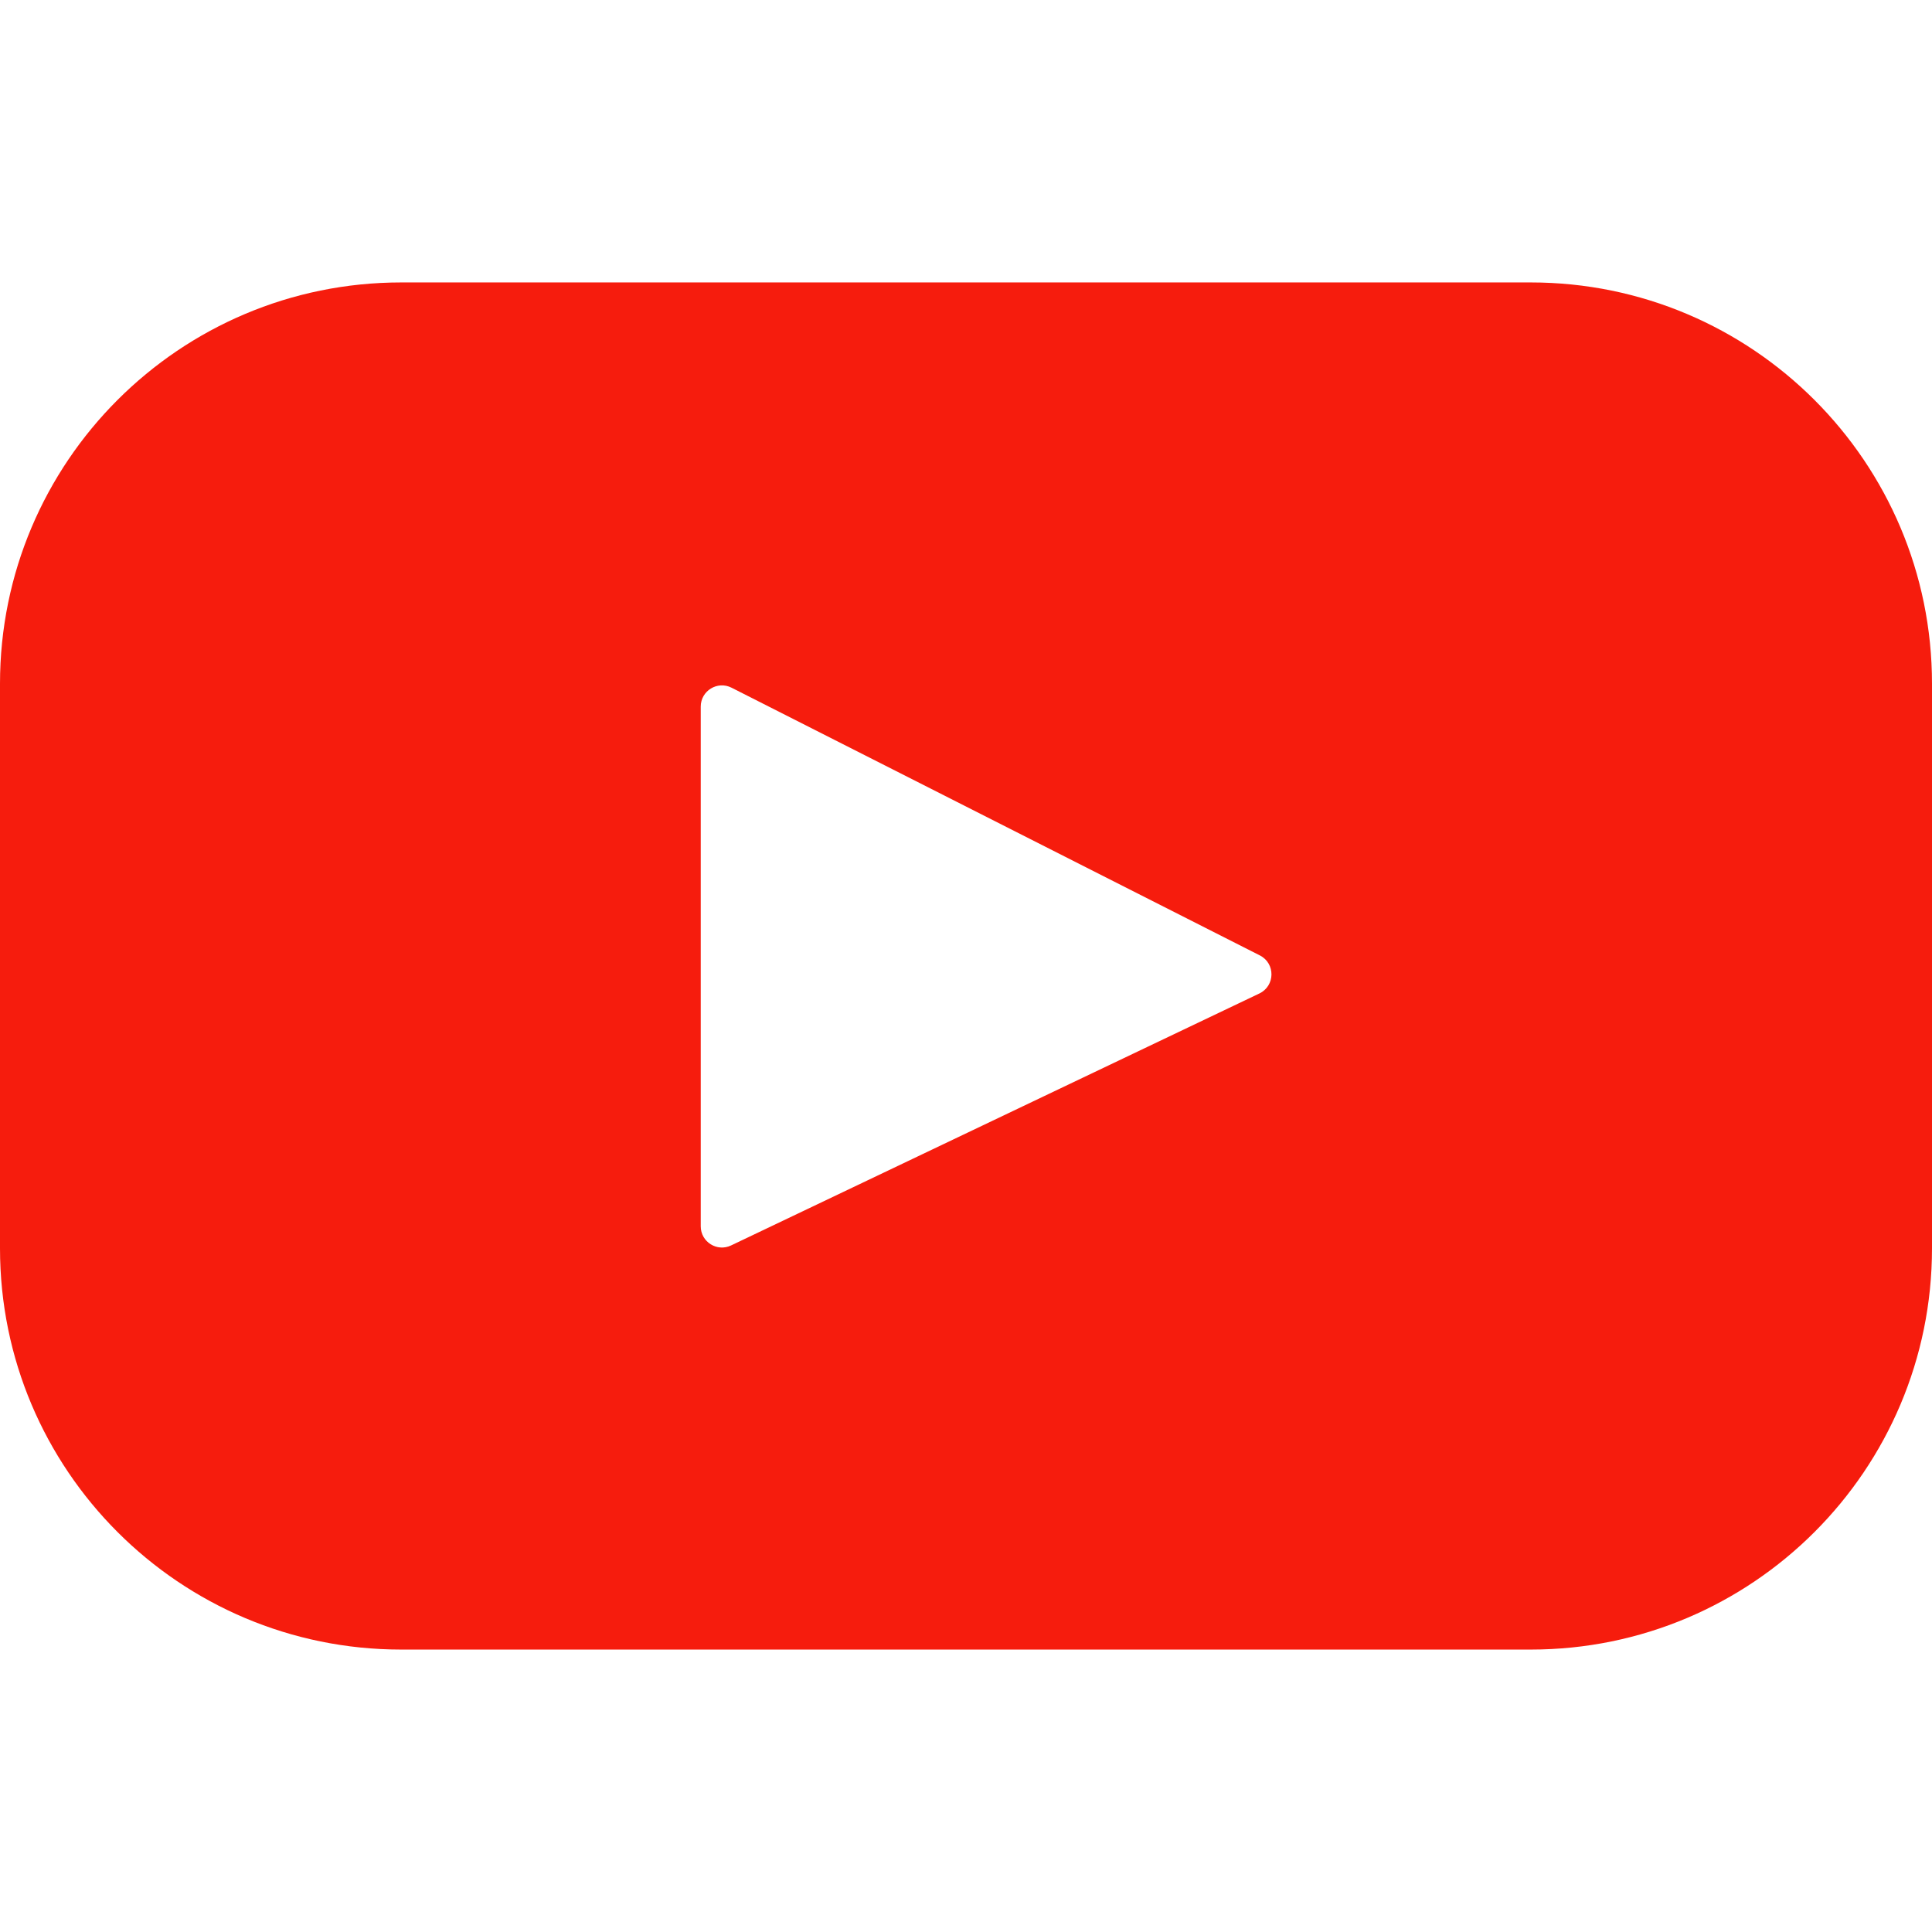
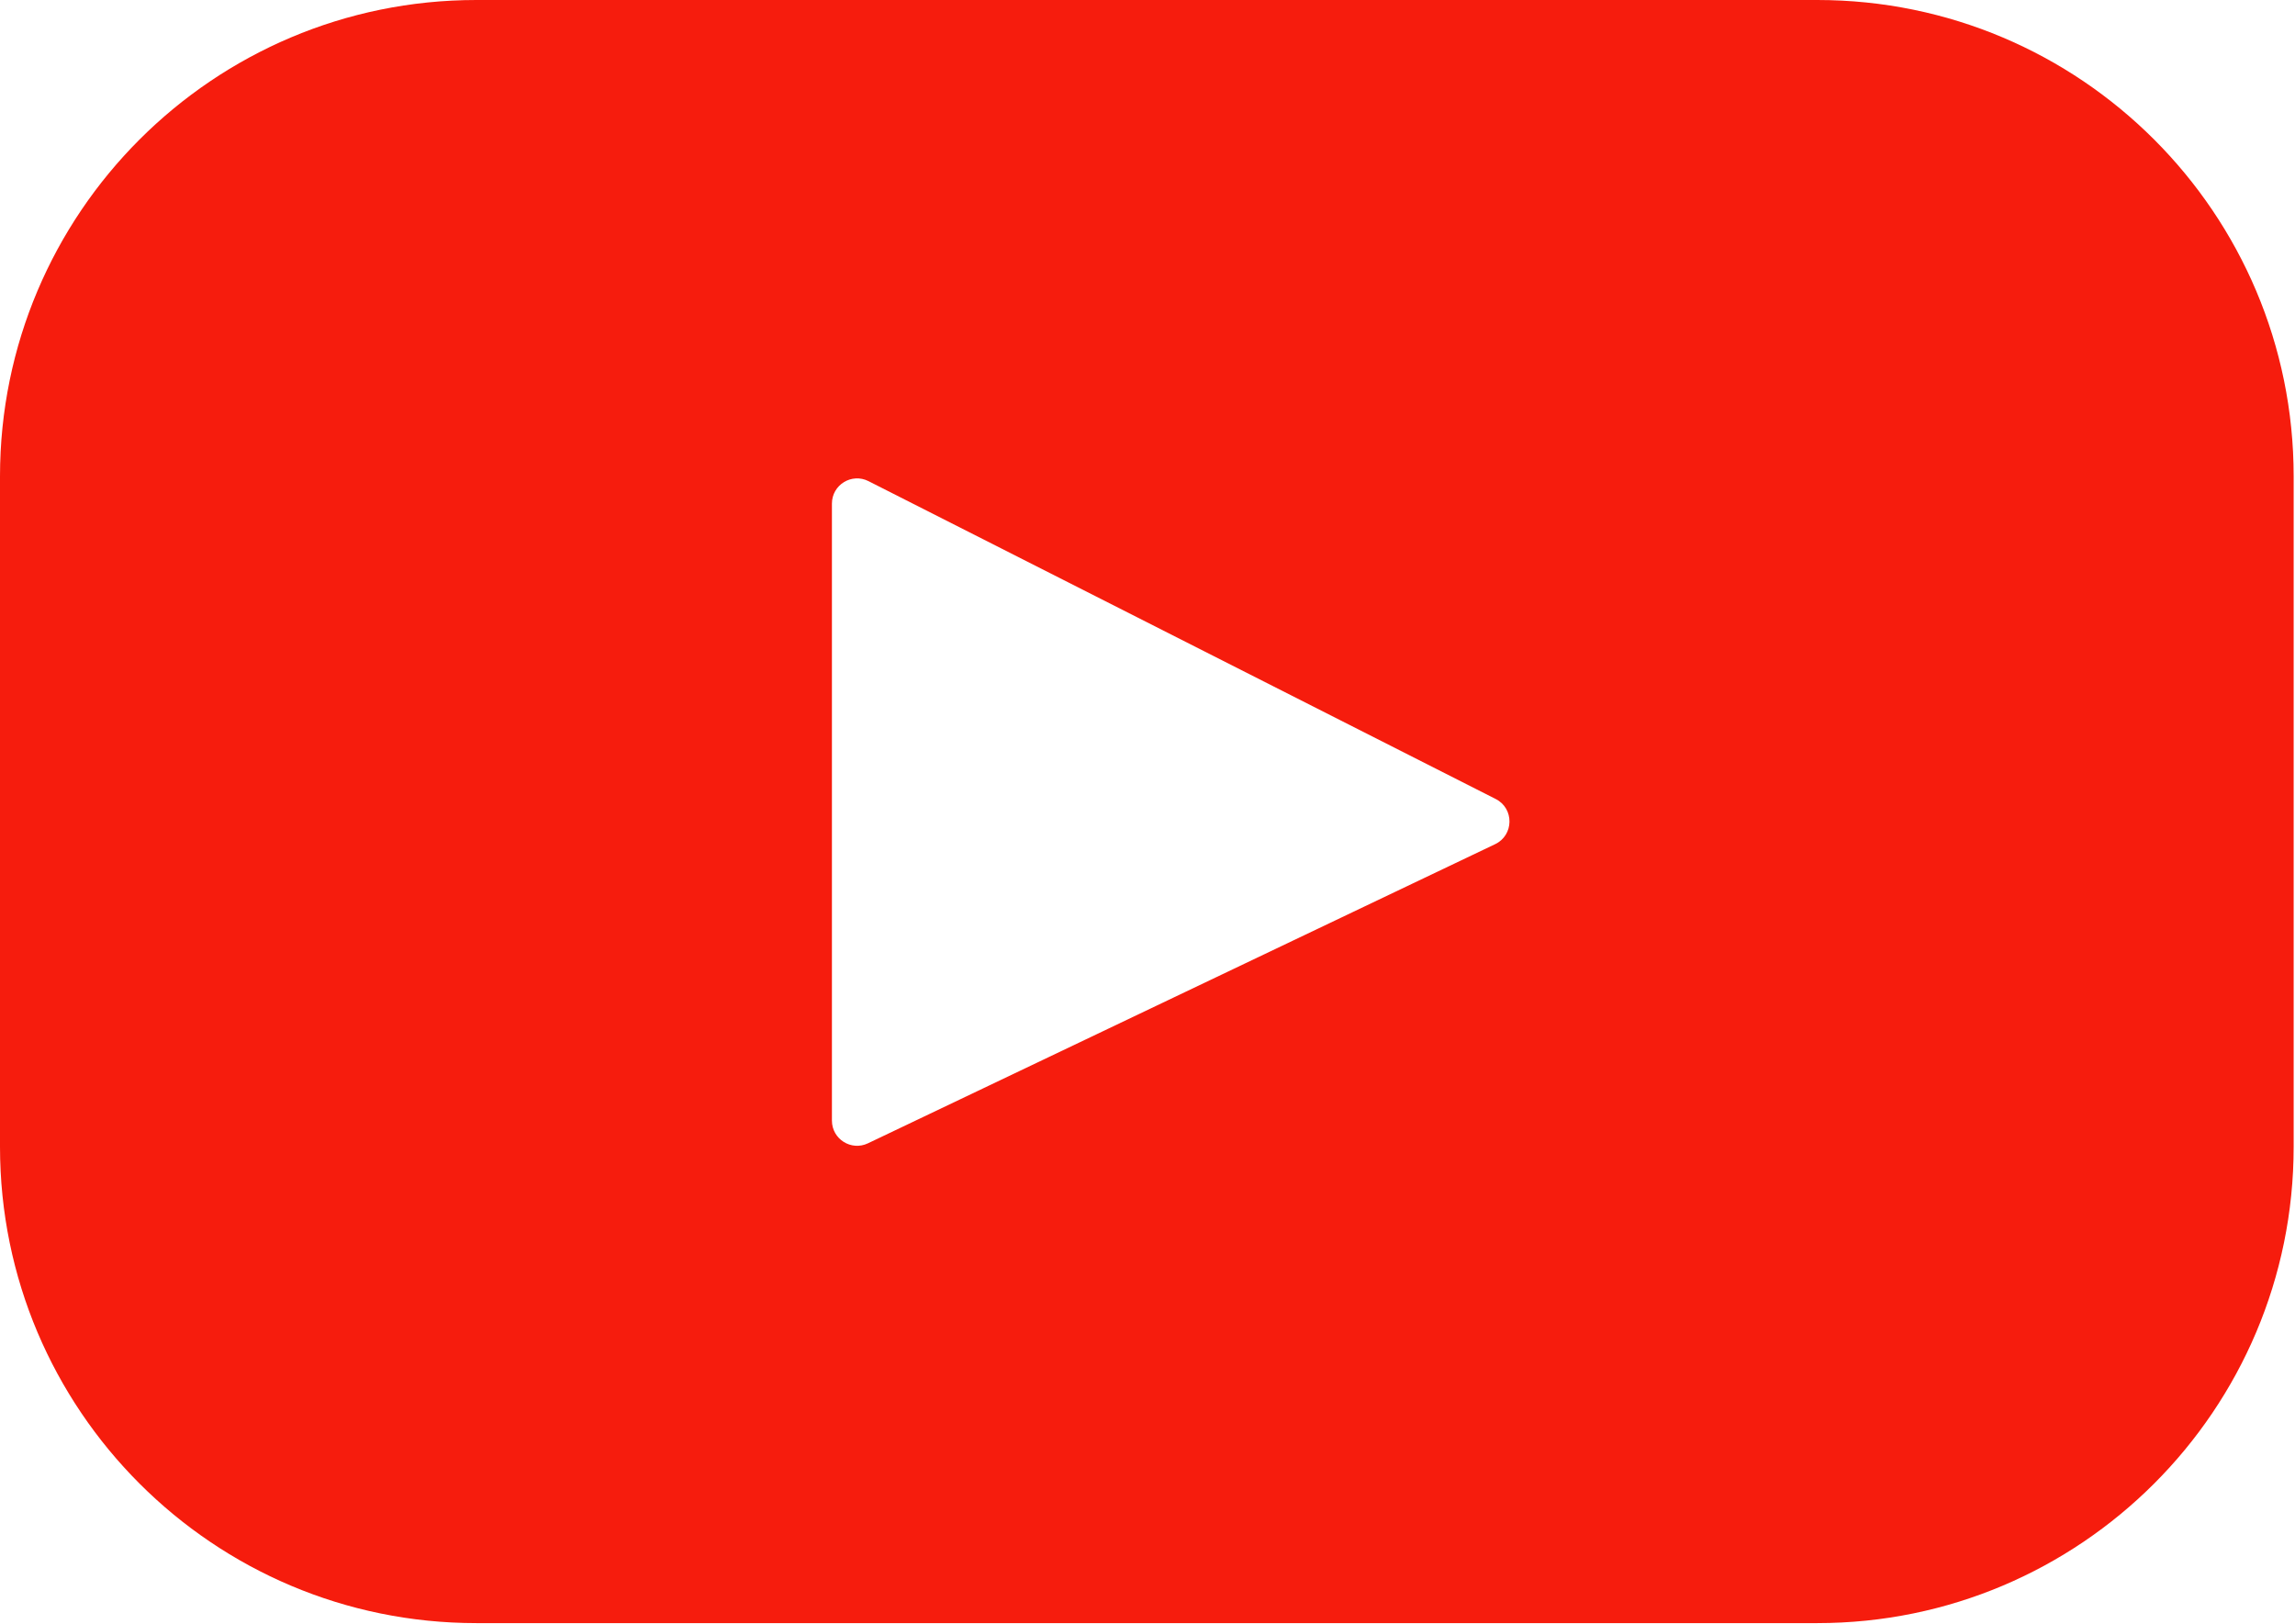
- <svg xmlns="http://www.w3.org/2000/svg" version="1.1" id="Layer_1" x="0px" y="0px" viewBox="0 0 461.001 461.001" style="enable-background:new 0 0 461.001 461.001;" xml:space="preserve">
-   <path style="fill:#F61C0D;" d="M365.257,67.393H95.744C42.866,67.393,0,110.259,0,163.137v134.728  c0,52.878,42.866,95.744,95.744,95.744h269.513c52.878,0,95.744-42.866,95.744-95.744V163.137  C461.001,110.259,418.135,67.393,365.257,67.393z M300.506,237.056l-126.06,60.123c-3.359,1.602-7.239-0.847-7.239-4.568V168.607  c0-3.774,3.982-6.22,7.348-4.514l126.06,63.881C304.363,229.873,304.298,235.248,300.506,237.056z" />
-   <g>
- </g>
-   <g>
- </g>
-   <g>
- </g>
-   <g>
- </g>
-   <g>
- </g>
-   <g>
- </g>
-   <g>
- </g>
-   <g>
- </g>
-   <g>
- </g>
-   <g>
- </g>
-   <g>
- </g>
-   <g>
- </g>
-   <g>
- </g>
-   <g>
- </g>
-   <g>
- </g>
+ <svg xmlns="http://www.w3.org/2000/svg" width="707" height="500" viewBox="0 0 707 500" fill="none">
+   <path d="M559.839 0H146.749C65.702 0 0 65.702 0 146.749V353.251C0 434.298 65.702 500 146.749 500H559.839C640.887 500 706.589 434.298 706.589 353.251V146.749C706.589 65.702 640.887 0 559.839 0ZM460.594 260.047L267.378 352.199C262.23 354.655 256.283 350.901 256.283 345.198V155.133C256.283 149.349 262.386 145.6 267.545 148.215L460.761 246.127C466.505 249.037 466.406 257.276 460.594 260.047Z" fill="#F61C0D" />
</svg>
